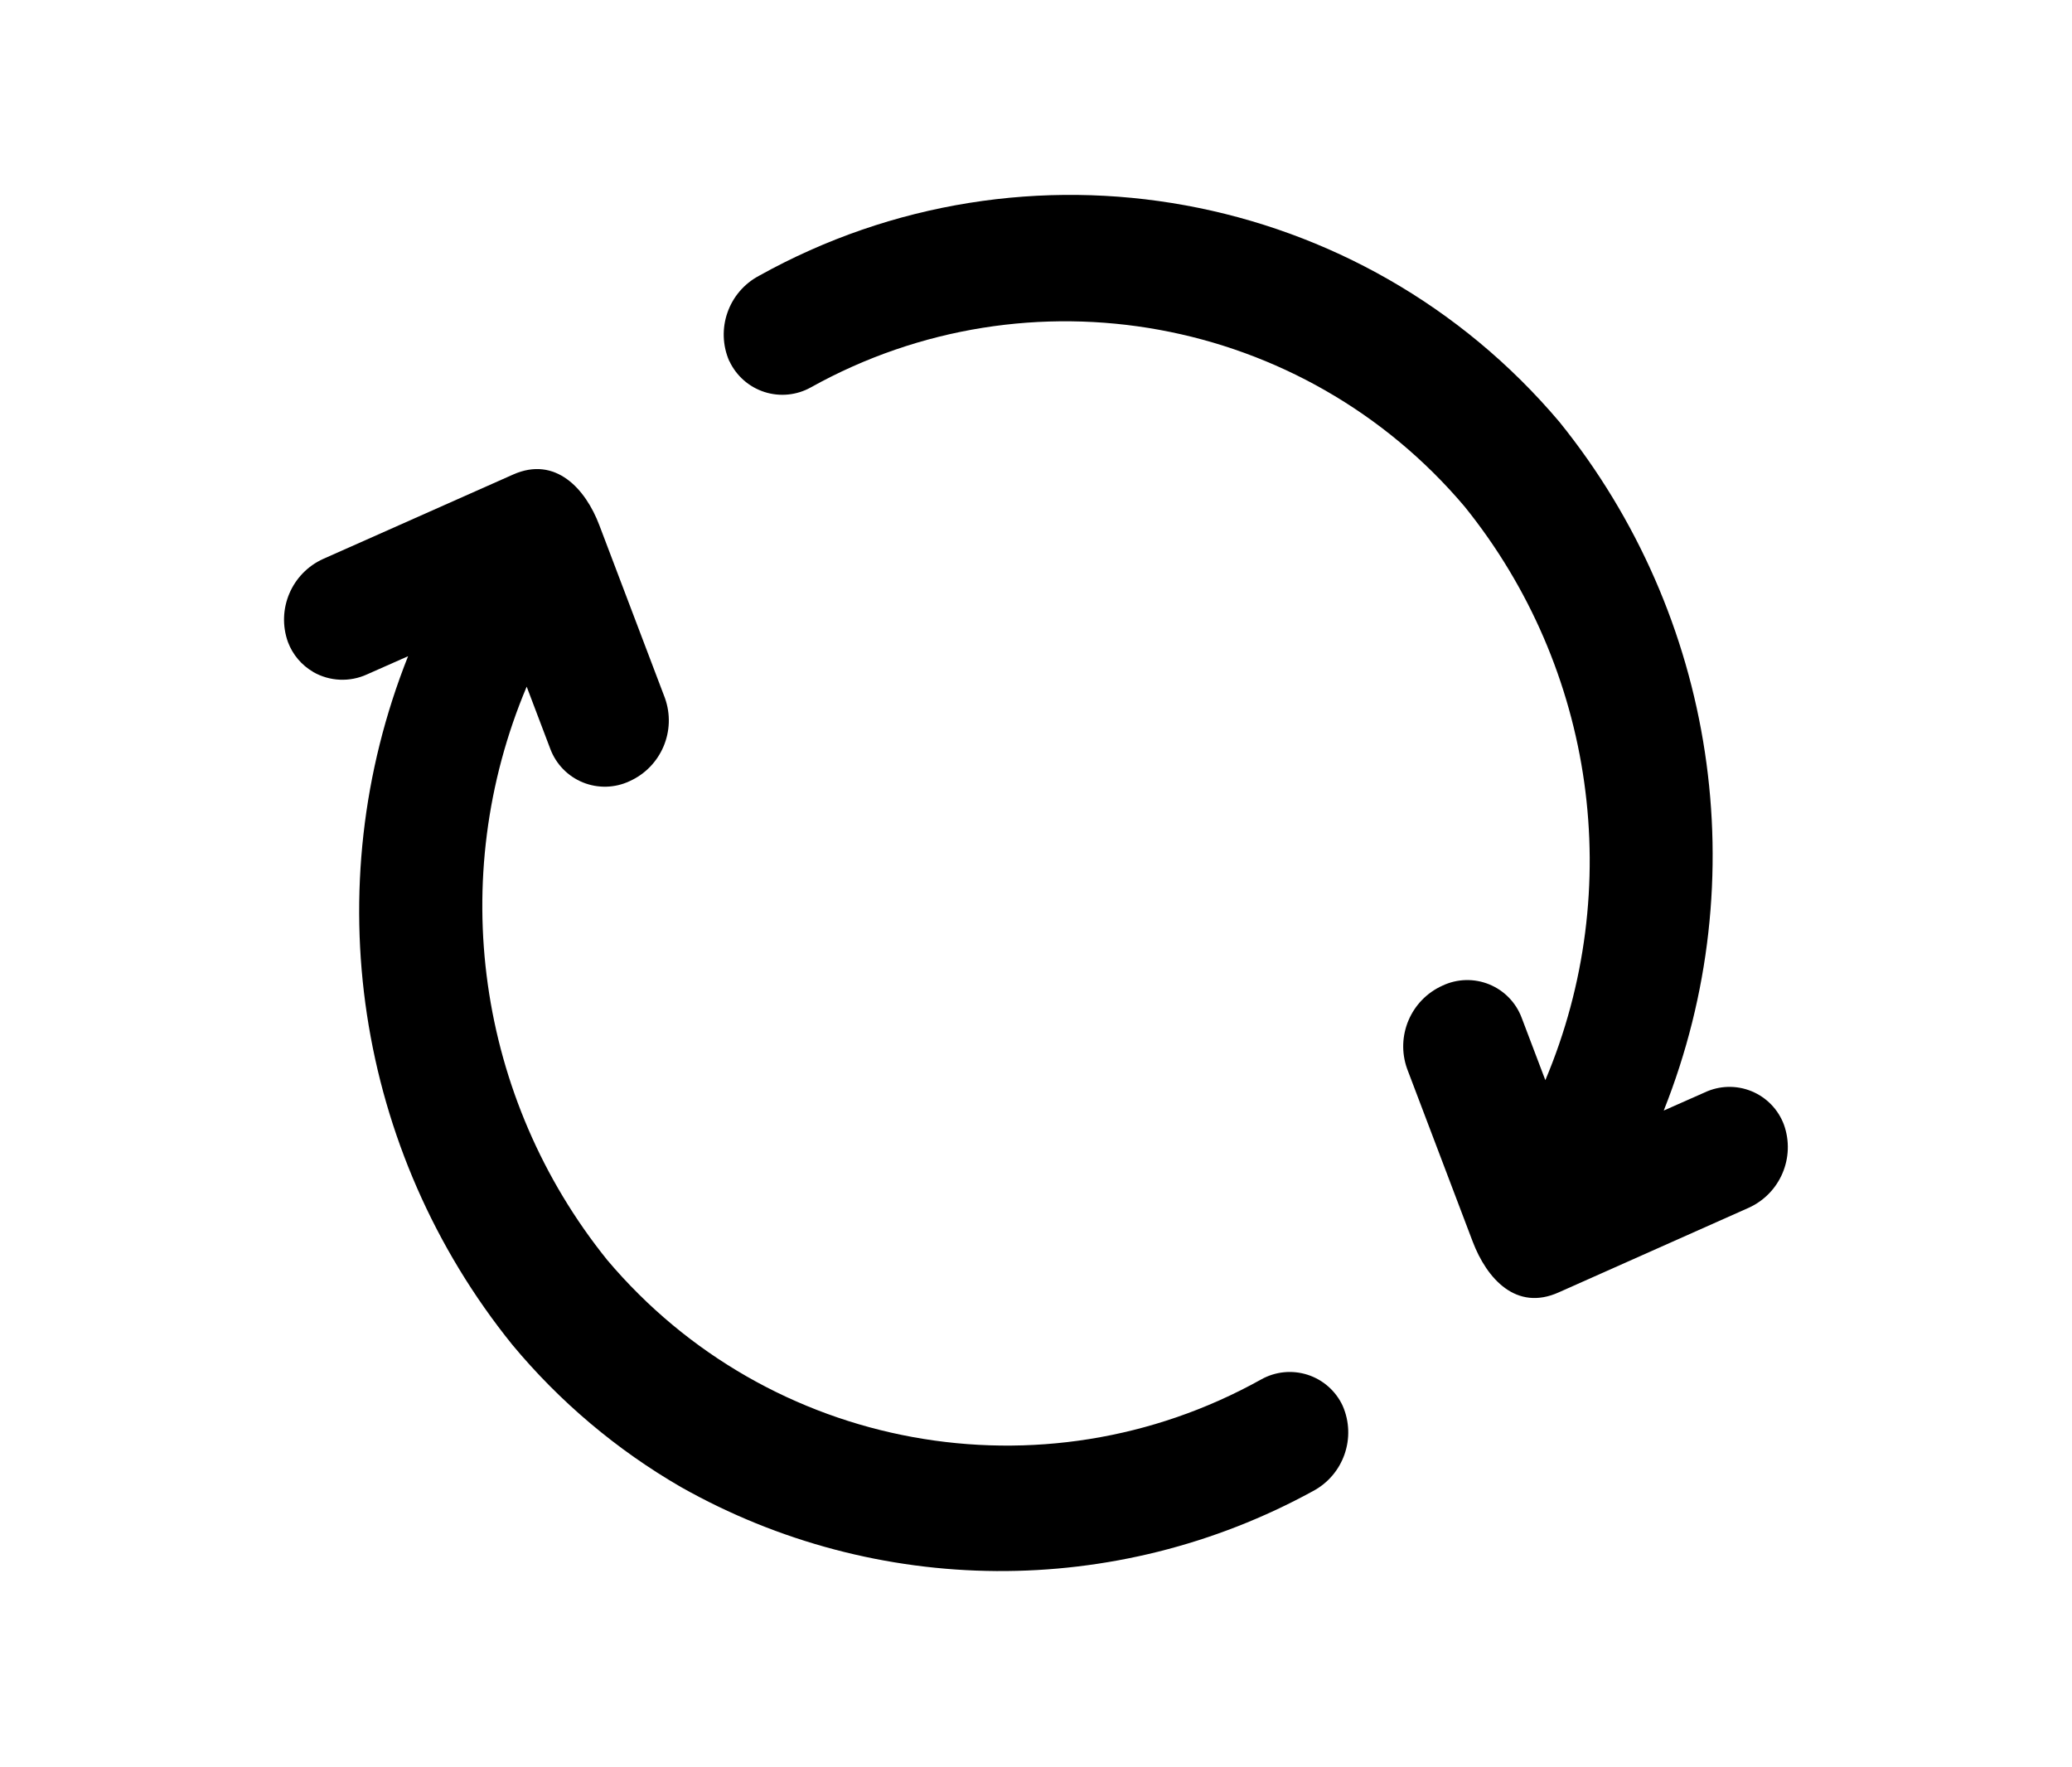
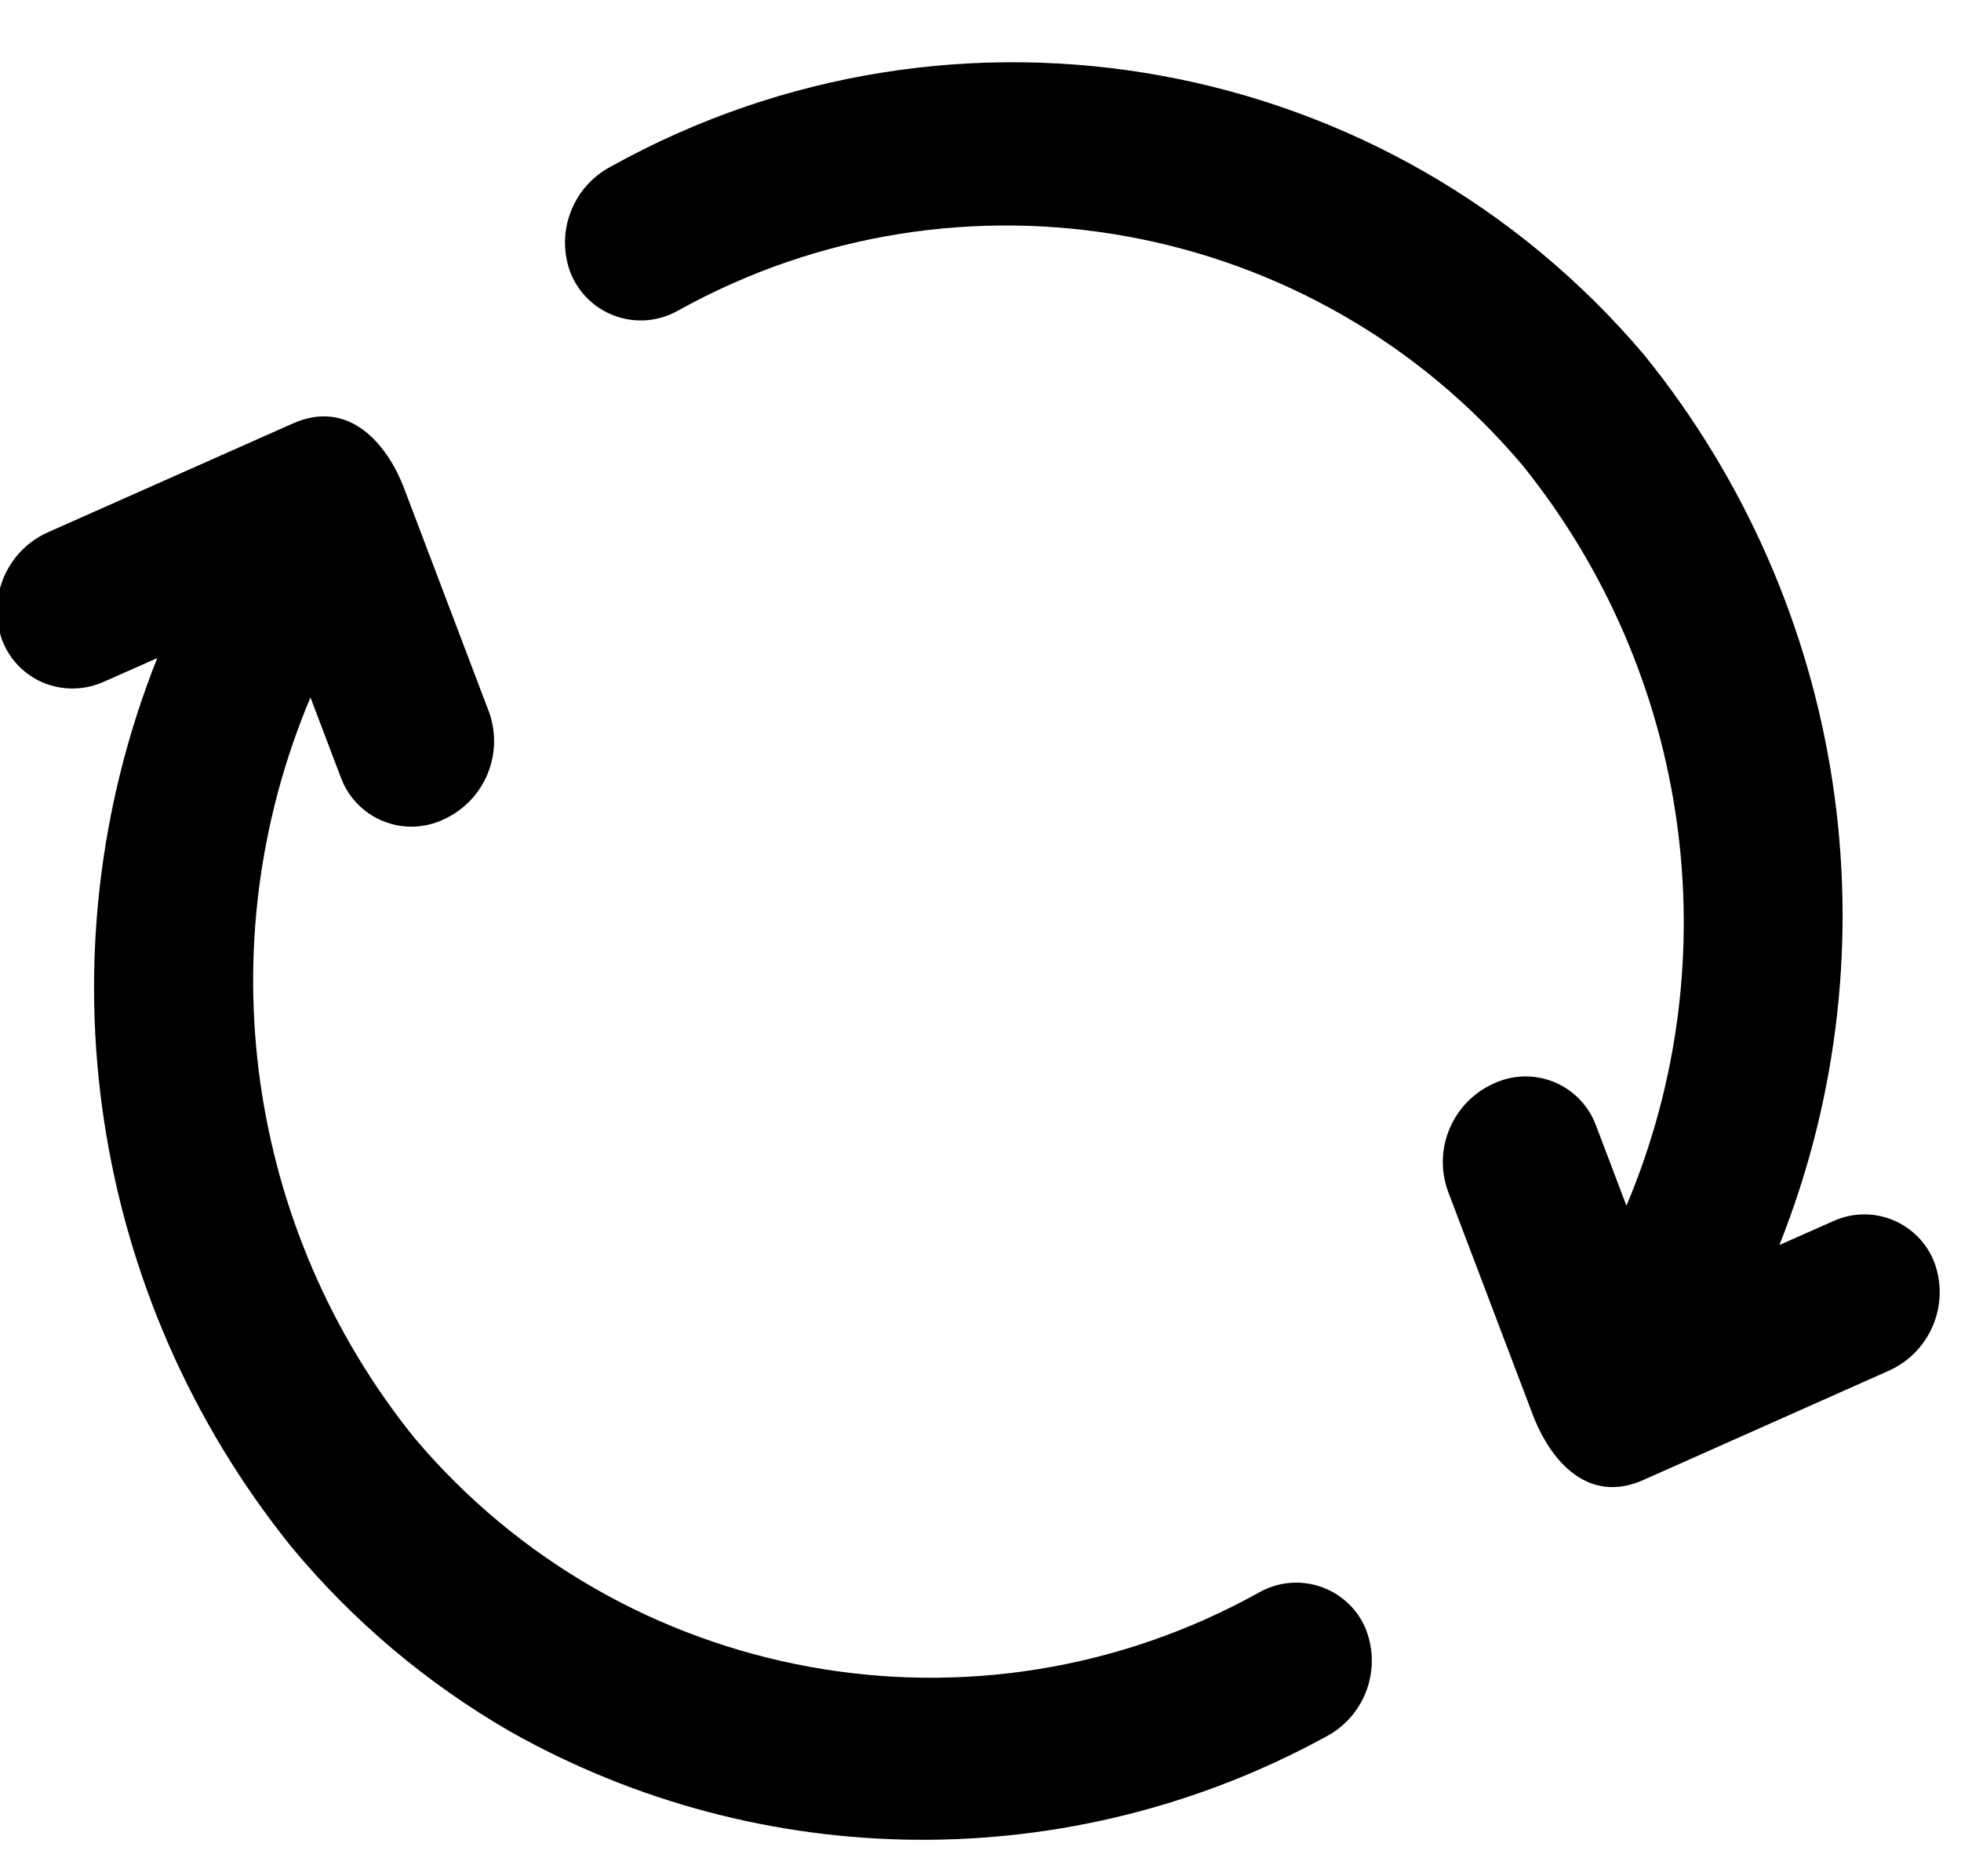
- <svg xmlns="http://www.w3.org/2000/svg" width="31.395" height="26.768" viewBox="0 0 31.395 26.768">
-   <g id="reload_1_" data-name="reload (1)" transform="translate(10.544 -7.69) rotate(30)">
-     <path id="パス_2231" data-name="パス 2231" d="M3.914,18.649a.894.894,0,0,0,.726-.378l.4-.548a10.453,10.453,0,0,0,6.586,8.246,9.509,9.509,0,0,0,3.287.589,9.85,9.85,0,0,0,8.326-4.735,1.007,1.007,0,0,0-.257-1.345.884.884,0,0,0-1.269.273,7.92,7.92,0,0,1-9.486,3.386,8.549,8.549,0,0,1-5.4-6.913l.783.639a.882.882,0,0,0,1.283-.178,1.009,1.009,0,0,0-.167-1.36l-2.17-1.771c-.455-.372-1.1-.58-1.514-.011L3.19,17.088a1.009,1.009,0,0,0,.167,1.36.88.88,0,0,0,.557.2Z" transform="translate(0 -0.272)" />
-     <path id="パス_2232" data-name="パス 2232" d="M7.131,11.144A.886.886,0,0,0,8.4,10.871a7.924,7.924,0,0,1,9.486-3.386,8.549,8.549,0,0,1,5.4,6.913l-.783-.639a.88.88,0,0,0-1.283.178,1.009,1.009,0,0,0,.167,1.36l2.17,1.771c.463.377,1.1.589,1.514.011l1.849-2.545a1.009,1.009,0,0,0-.167-1.36.88.88,0,0,0-1.283.178l-.4.548a10.453,10.453,0,0,0-6.586-8.246A9.7,9.7,0,0,0,6.874,9.8a1.008,1.008,0,0,0,.257,1.346Z" transform="translate(-0.111)" />
+ <svg xmlns="http://www.w3.org/2000/svg" width="23" height="22" viewBox="0 0 23 22">
+   <defs>
+     <clipPath id="clip-path">
+       <rect id="長方形_17847" data-name="長方形 17847" width="23" height="22" transform="translate(767 450)" stroke="#707070" stroke-width="1" />
+     </clipPath>
+   </defs>
+   <g id="マスクグループ_4" data-name="マスクグループ 4" transform="translate(-767 -450)" clip-path="url(#clip-path)">
+     <g id="reload_1_" data-name="reload (1)" transform="translate(773.205 440.087) rotate(30)">
+       <path id="パス_2231" data-name="パス 2231" d="M3.914,18.649a.894.894,0,0,0,.726-.378l.4-.548a10.453,10.453,0,0,0,6.586,8.246,9.509,9.509,0,0,0,3.287.589,9.85,9.85,0,0,0,8.326-4.735,1.007,1.007,0,0,0-.257-1.345.884.884,0,0,0-1.269.273,7.92,7.92,0,0,1-9.486,3.386,8.549,8.549,0,0,1-5.4-6.913l.783.639a.882.882,0,0,0,1.283-.178,1.009,1.009,0,0,0-.167-1.36l-2.17-1.771c-.455-.372-1.1-.58-1.514-.011L3.19,17.088a1.009,1.009,0,0,0,.167,1.36.88.88,0,0,0,.557.2Z" transform="translate(0 -0.272)" />
+       <path id="パス_2232" data-name="パス 2232" d="M7.131,11.144A.886.886,0,0,0,8.4,10.871a7.924,7.924,0,0,1,9.486-3.386,8.549,8.549,0,0,1,5.4,6.913l-.783-.639a.88.88,0,0,0-1.283.178,1.009,1.009,0,0,0,.167,1.36l2.17,1.771c.463.377,1.1.589,1.514.011l1.849-2.545a1.009,1.009,0,0,0-.167-1.36.88.88,0,0,0-1.283.178l-.4.548a10.453,10.453,0,0,0-6.586-8.246A9.7,9.7,0,0,0,6.874,9.8a1.008,1.008,0,0,0,.257,1.346Z" transform="translate(-0.111)" />
+     </g>
  </g>
</svg>
